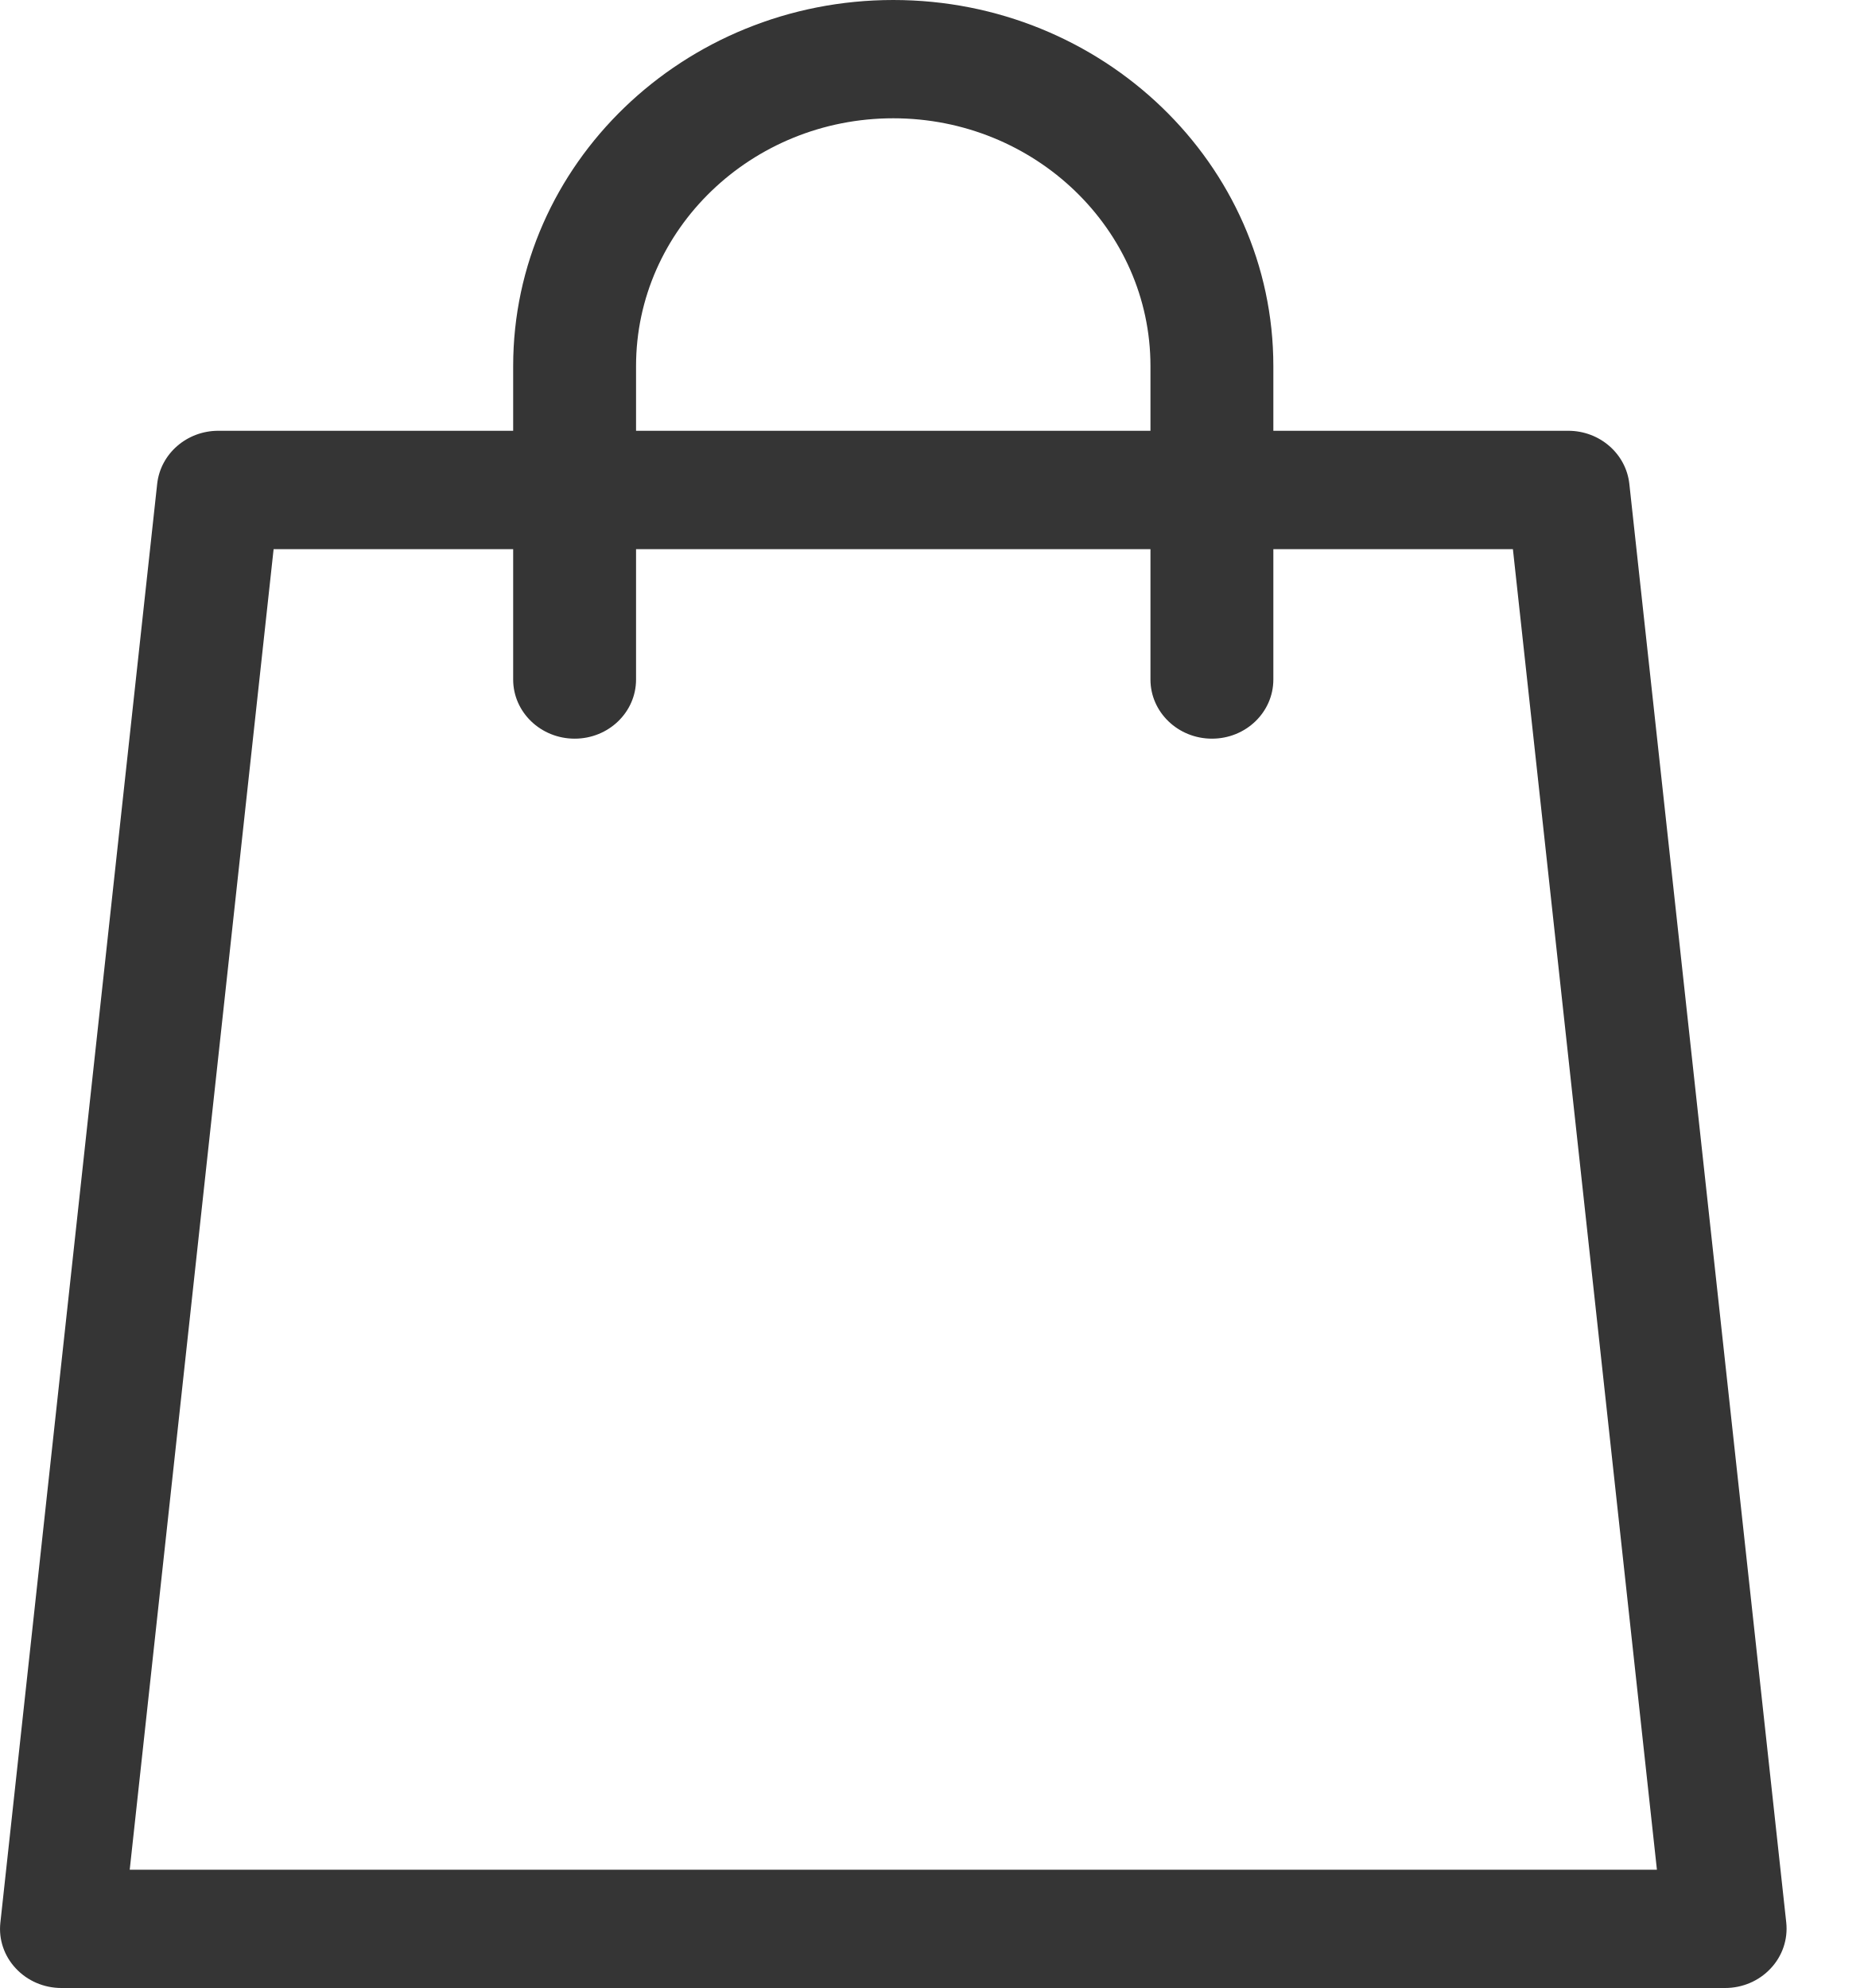
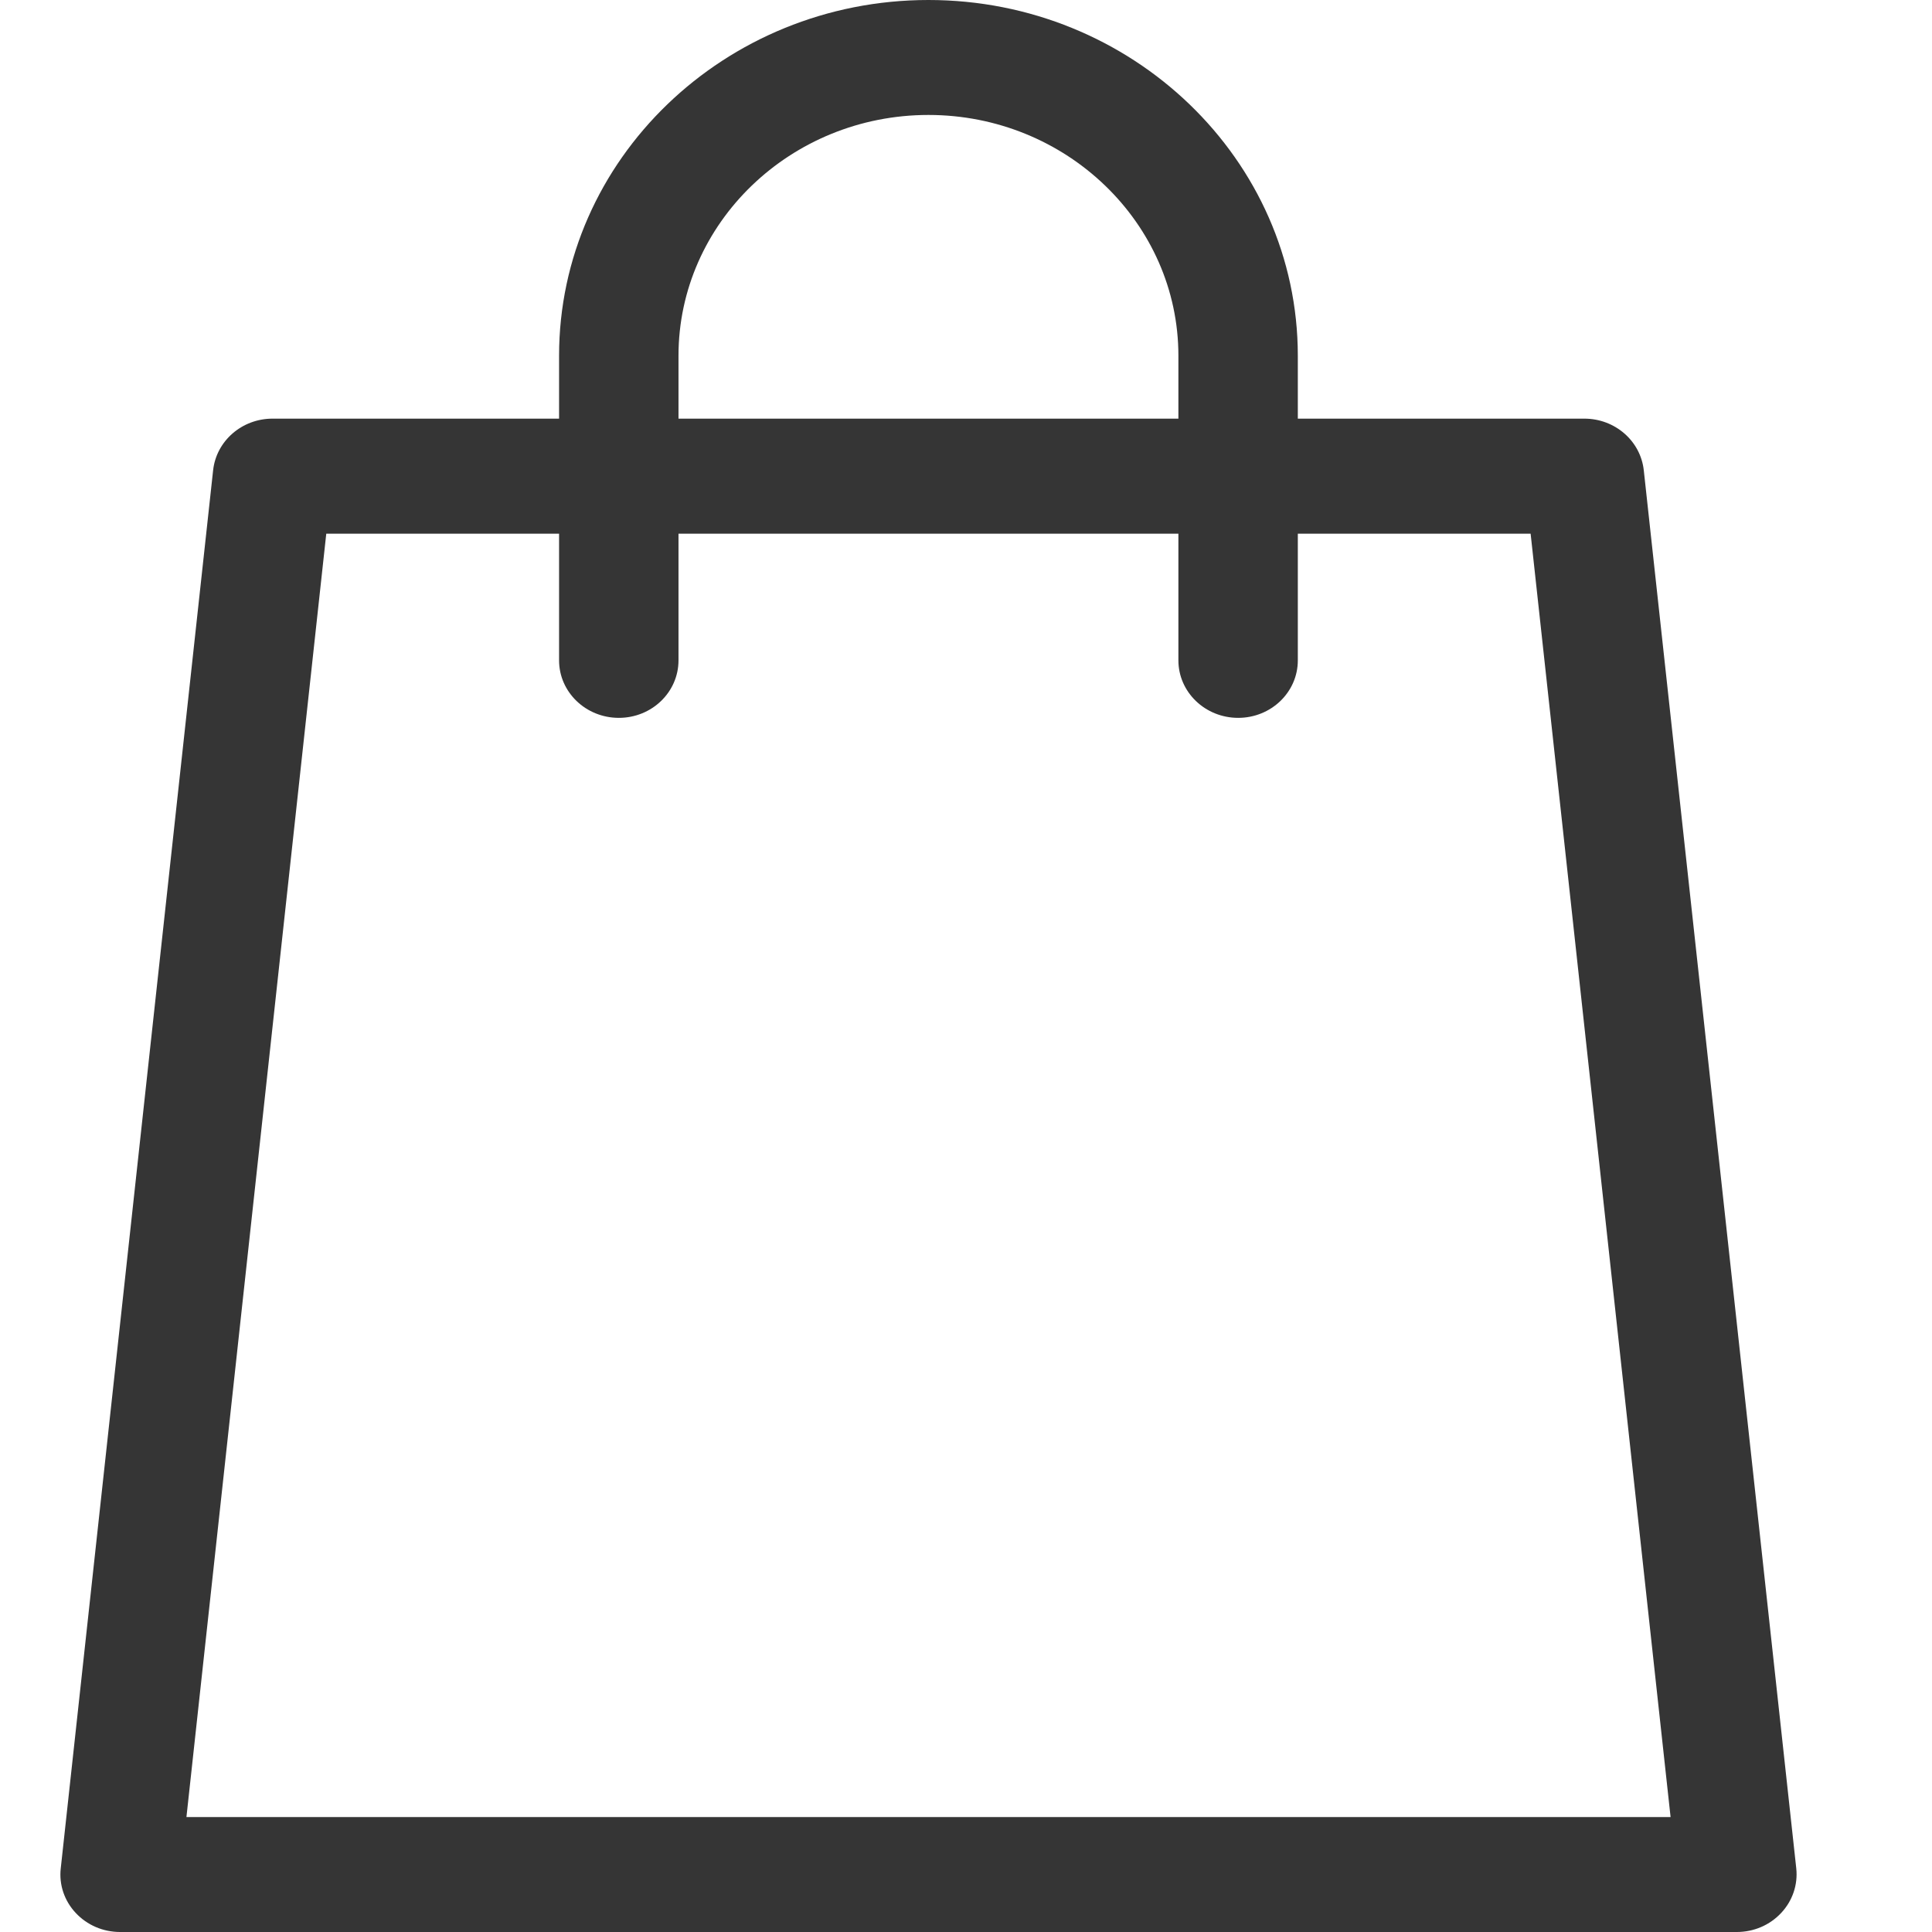
- <svg xmlns="http://www.w3.org/2000/svg" width="15" height="16" viewBox="0 0 15 16" fill="none">
+ <svg xmlns="http://www.w3.org/2000/svg" width="24" height="24" viewBox="0 0 15 16" fill="none">
  <path d="M14.376 15.474L13.113 3.894C13.086 3.651 12.874 3.467 12.621 3.467H10.248V2.946C10.248 1.322 8.876 0 7.189 0C5.502 0 4.13 1.322 4.13 2.946V3.467H1.757C1.504 3.467 1.292 3.651 1.265 3.894L0.003 15.474C-0.012 15.608 0.033 15.742 0.127 15.842C0.221 15.943 0.354 16 0.494 16H13.884C14.024 16 14.157 15.943 14.251 15.842C14.345 15.742 14.39 15.608 14.376 15.474ZM5.119 2.946C5.119 1.847 6.048 0.952 7.189 0.952C8.33 0.952 9.259 1.847 9.259 2.946V3.467H5.119V2.946ZM1.044 15.048L2.202 4.42H4.13V5.469C4.13 5.732 4.352 5.945 4.625 5.945C4.898 5.945 5.119 5.732 5.119 5.469V4.42H9.259V5.469C9.259 5.732 9.481 5.945 9.754 5.945C10.027 5.945 10.248 5.732 10.248 5.469V4.42H12.176L13.335 15.048H1.044Z" fill="#353535" />
</svg>
